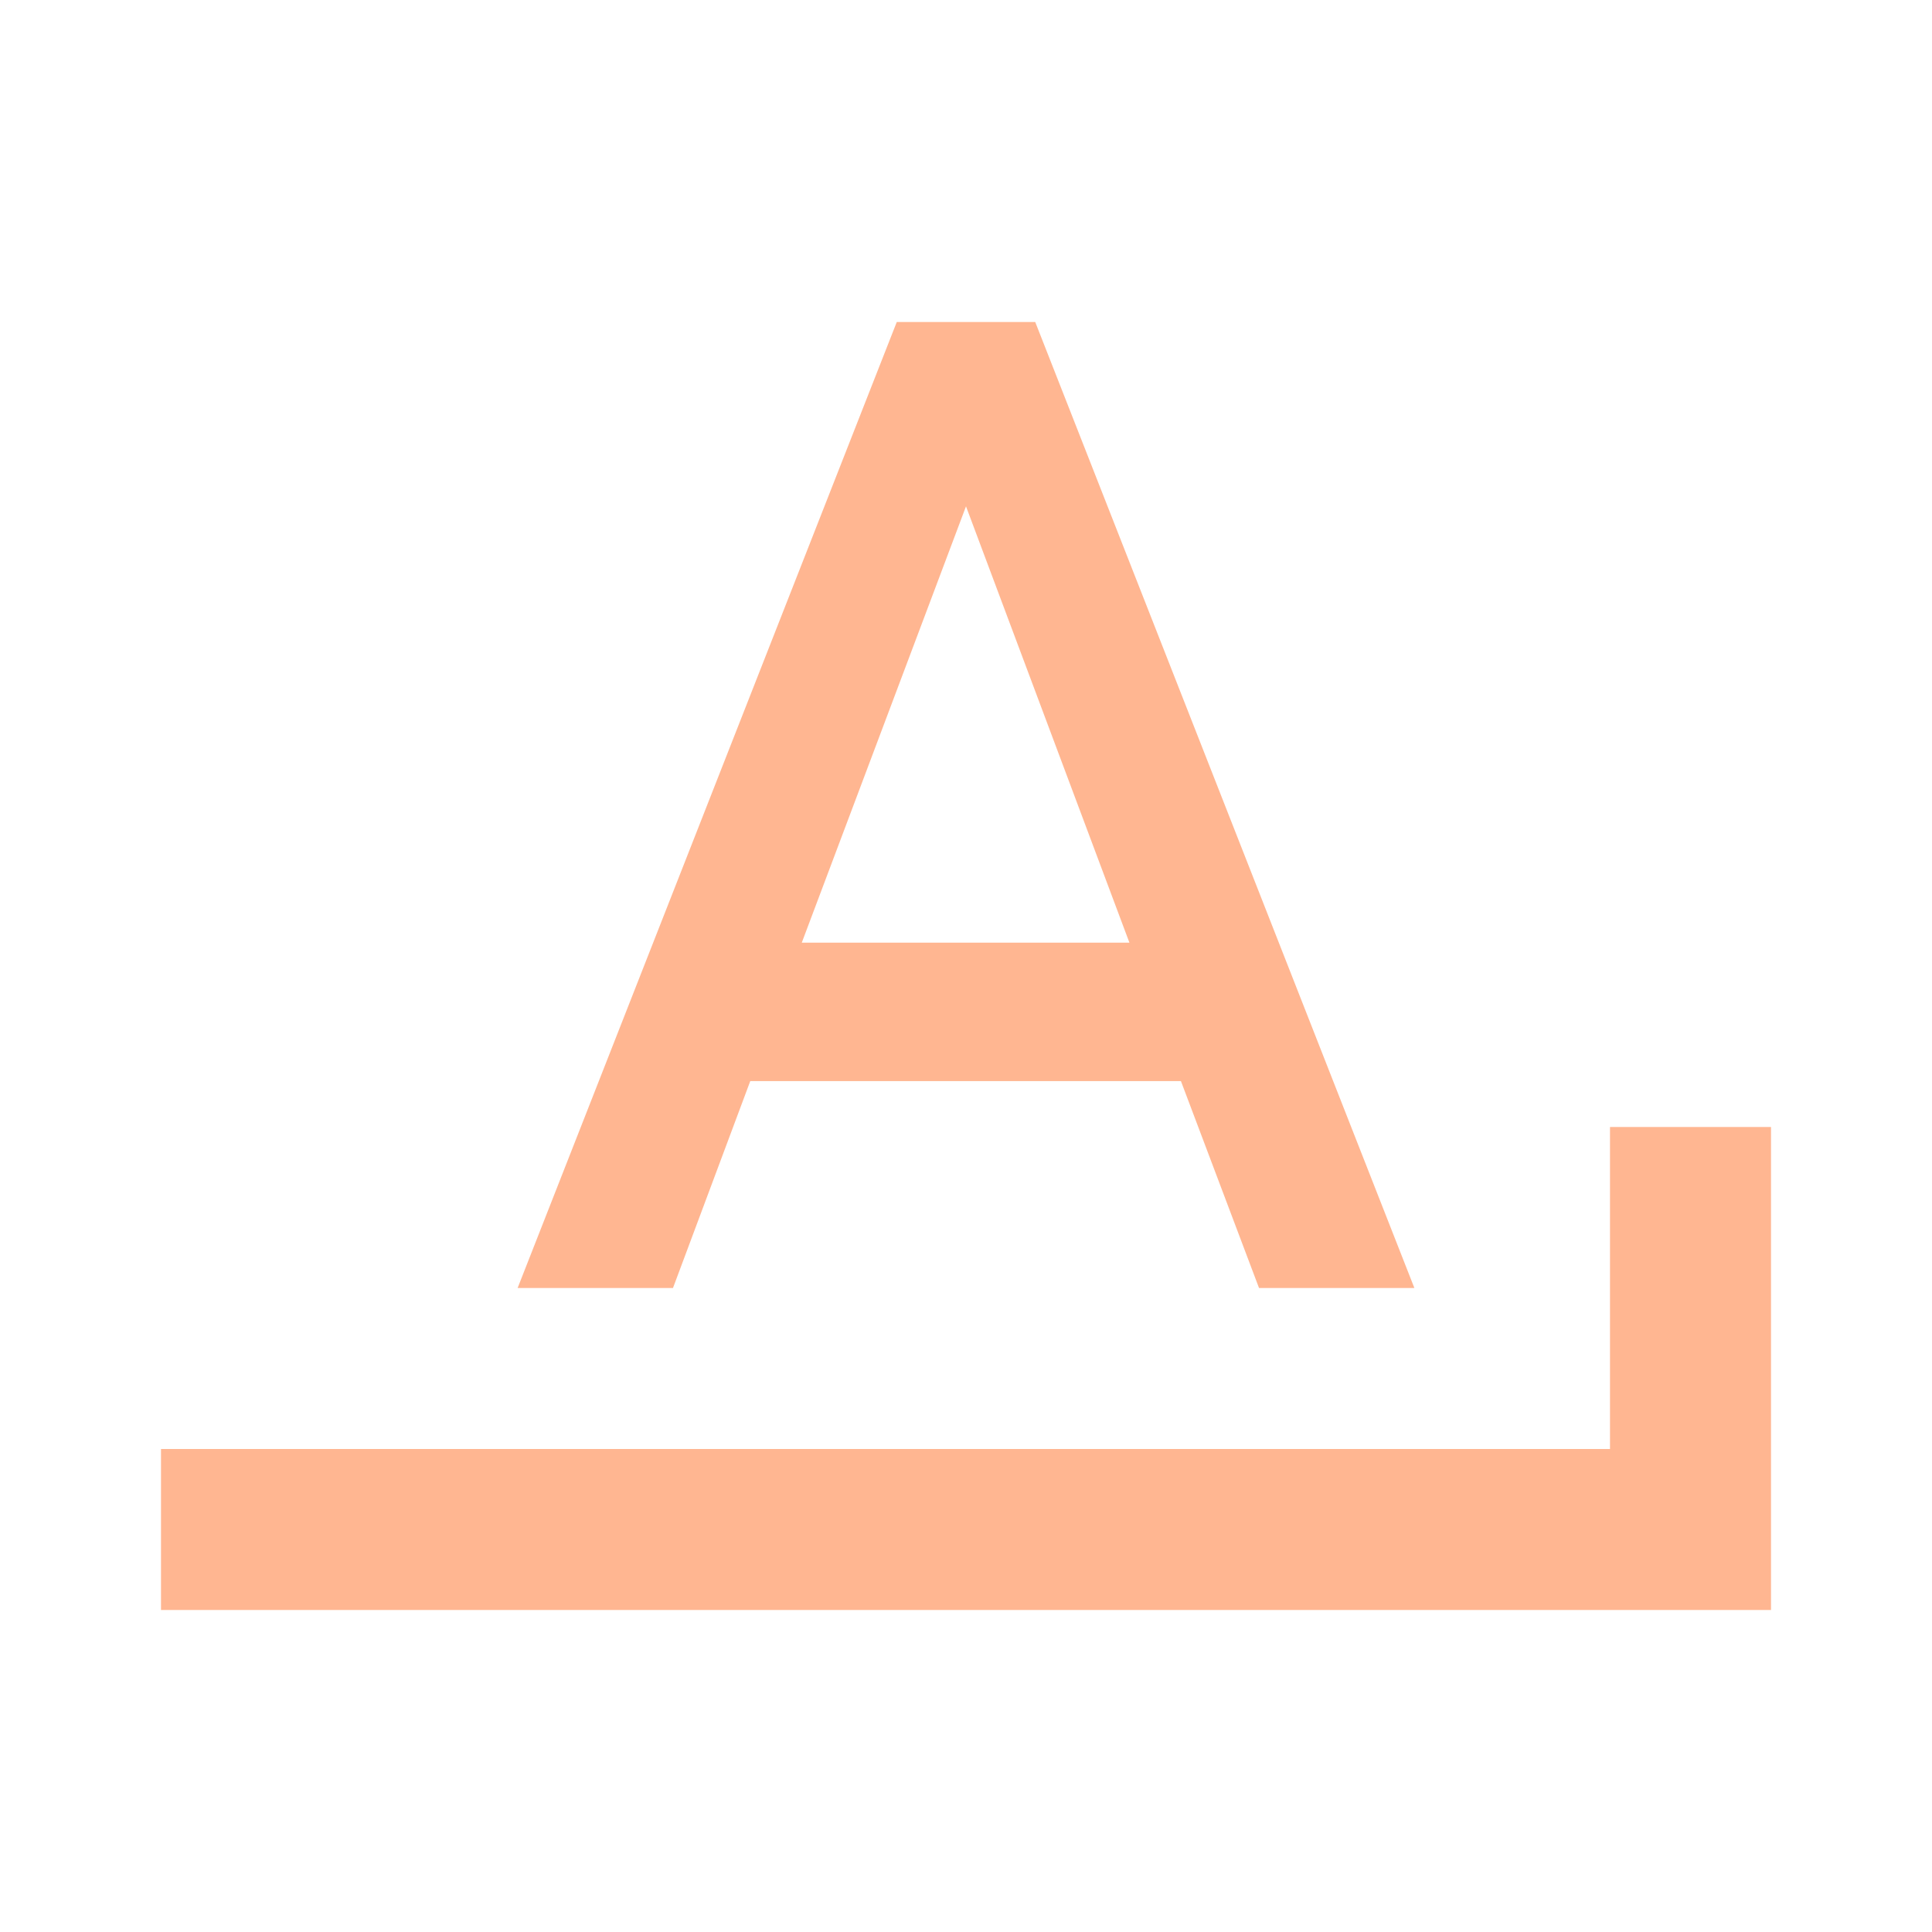
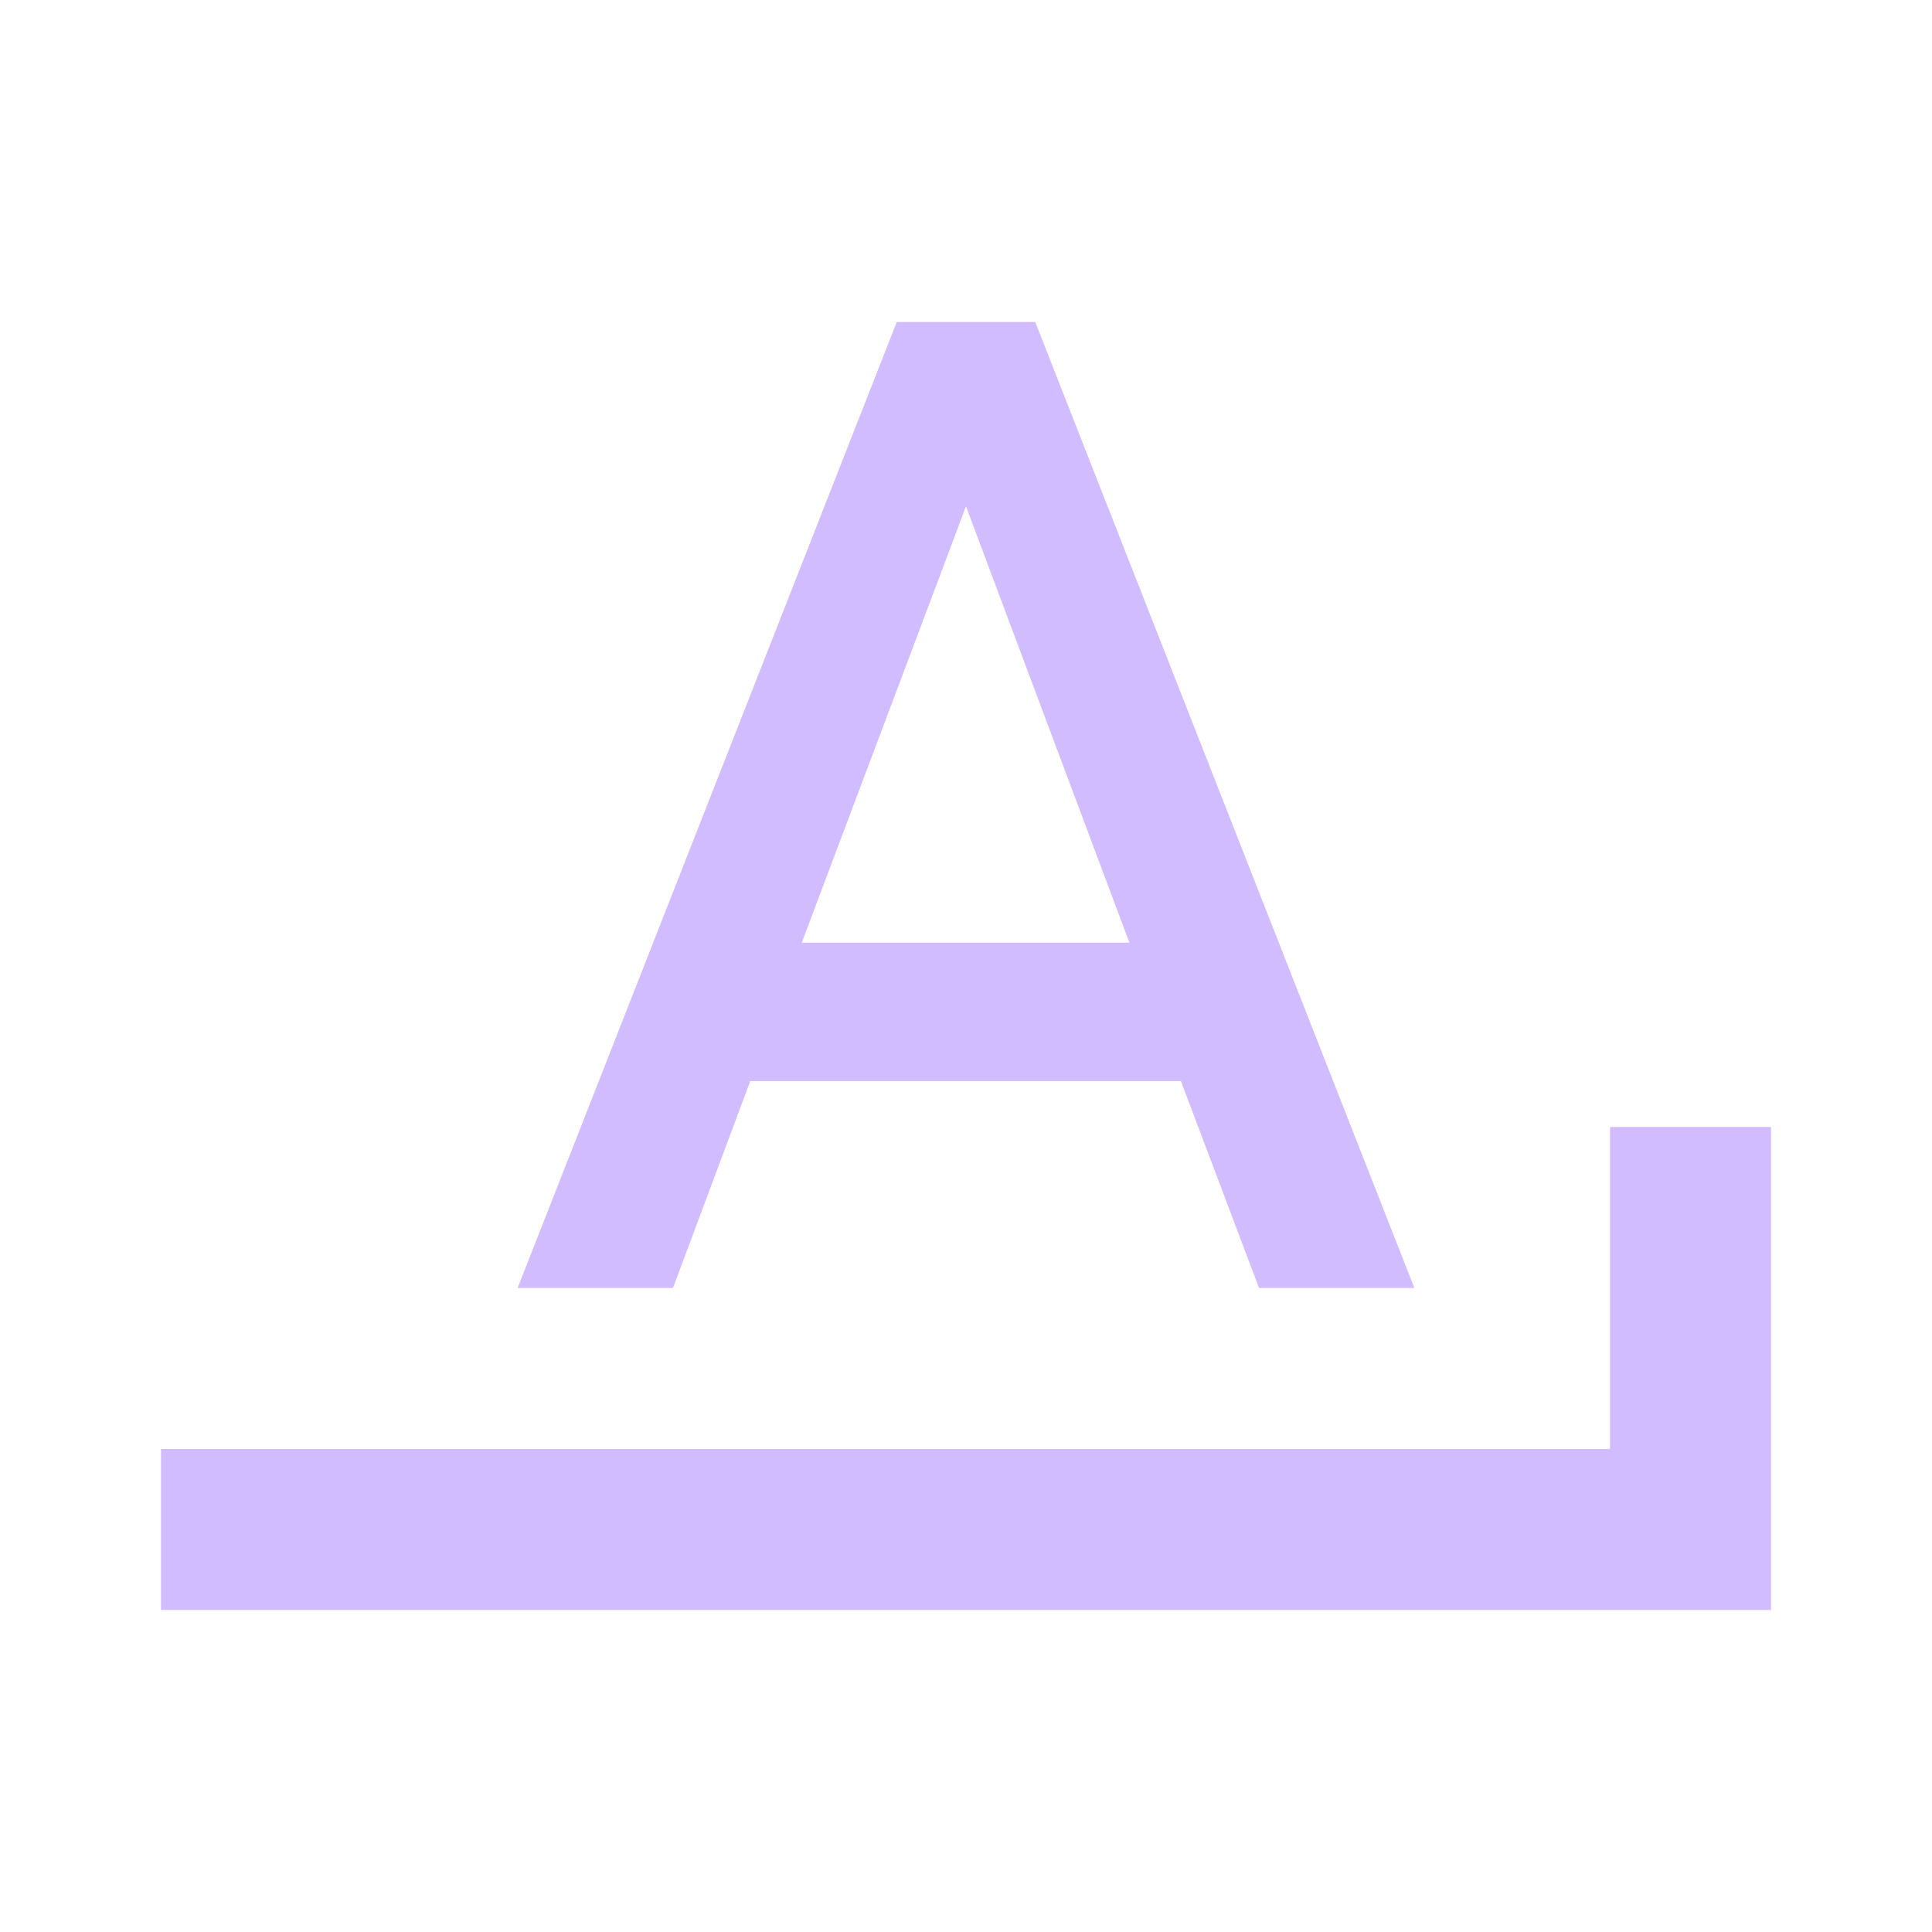
- <svg xmlns="http://www.w3.org/2000/svg" fill="#FFB691" preserveAspectRatio="xMidYMid meet" id="mdi-format-letter-ends-with" viewBox="0 0 24 24">
+ <svg xmlns="http://www.w3.org/2000/svg" fill="#D0BCFF" preserveAspectRatio="xMidYMid meet" id="mdi-format-letter-ends-with" viewBox="0 0 24 24">
  <path d="M11.14 4L6.43 16H8.36L9.32 13.43H14.67L15.64 16H17.57L12.86 4M12 6.29L14.03 11.71H9.96M20 14V18H2V20H22V14Z" />
</svg>
